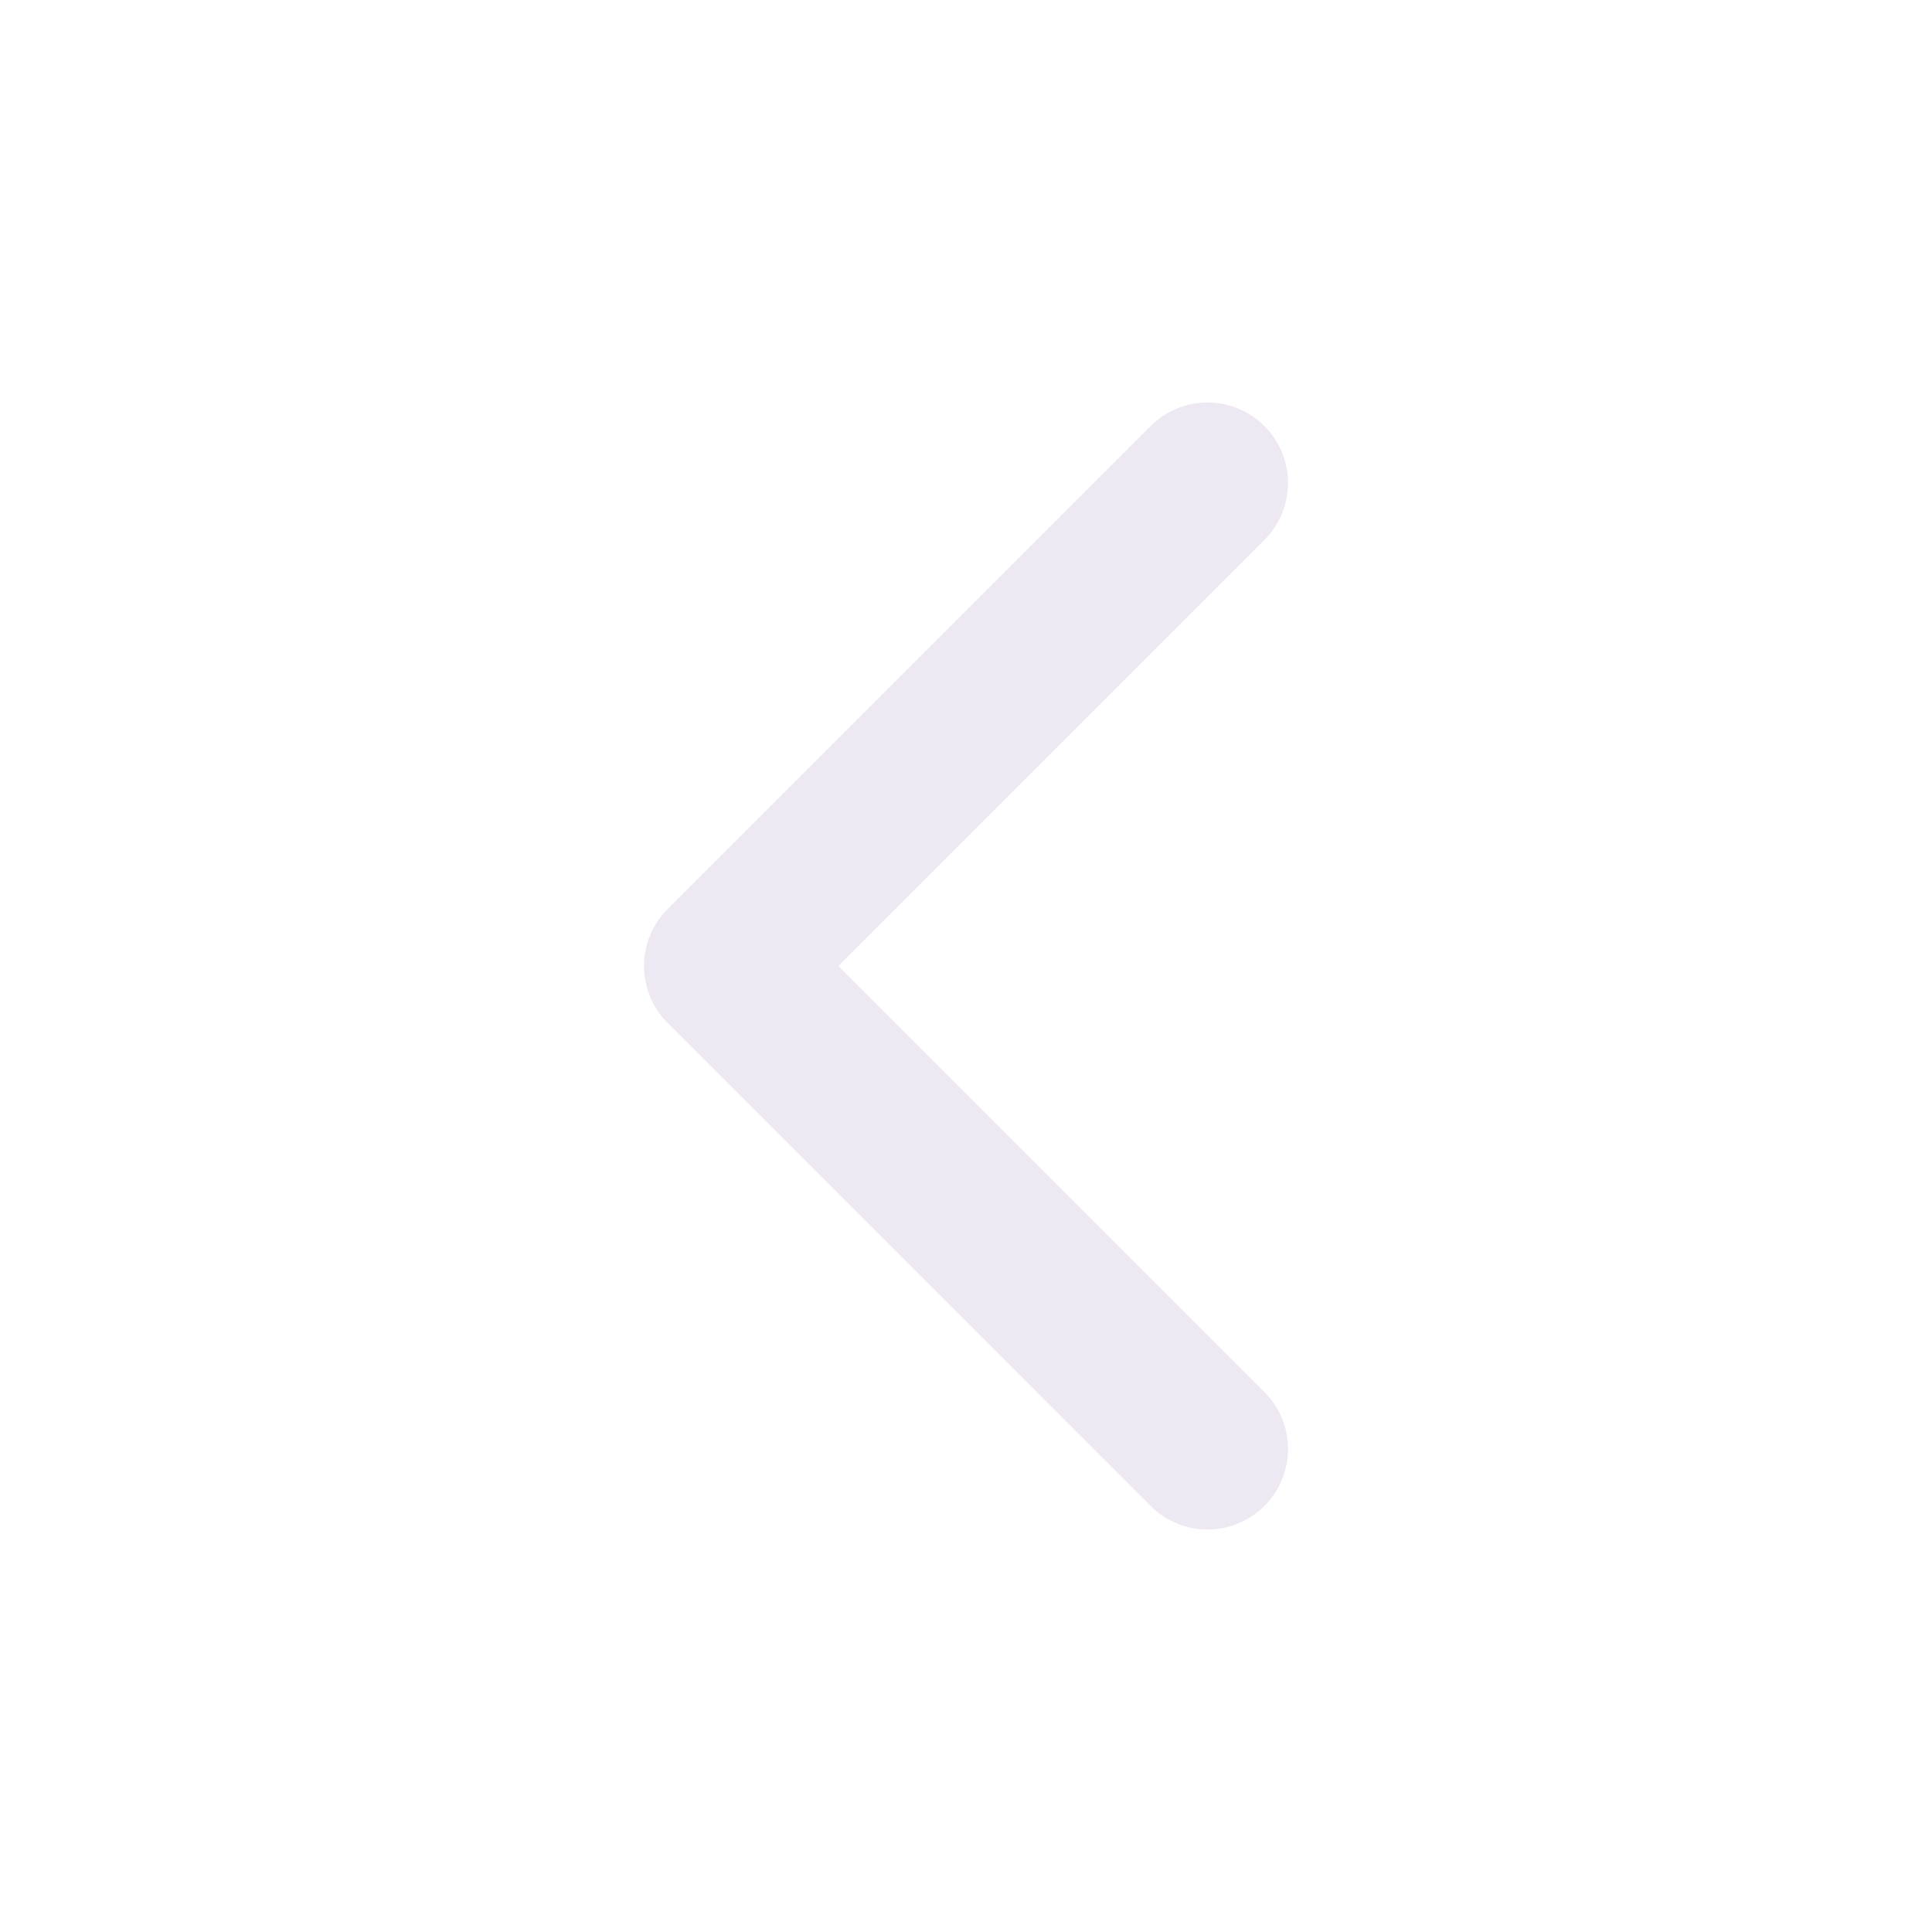
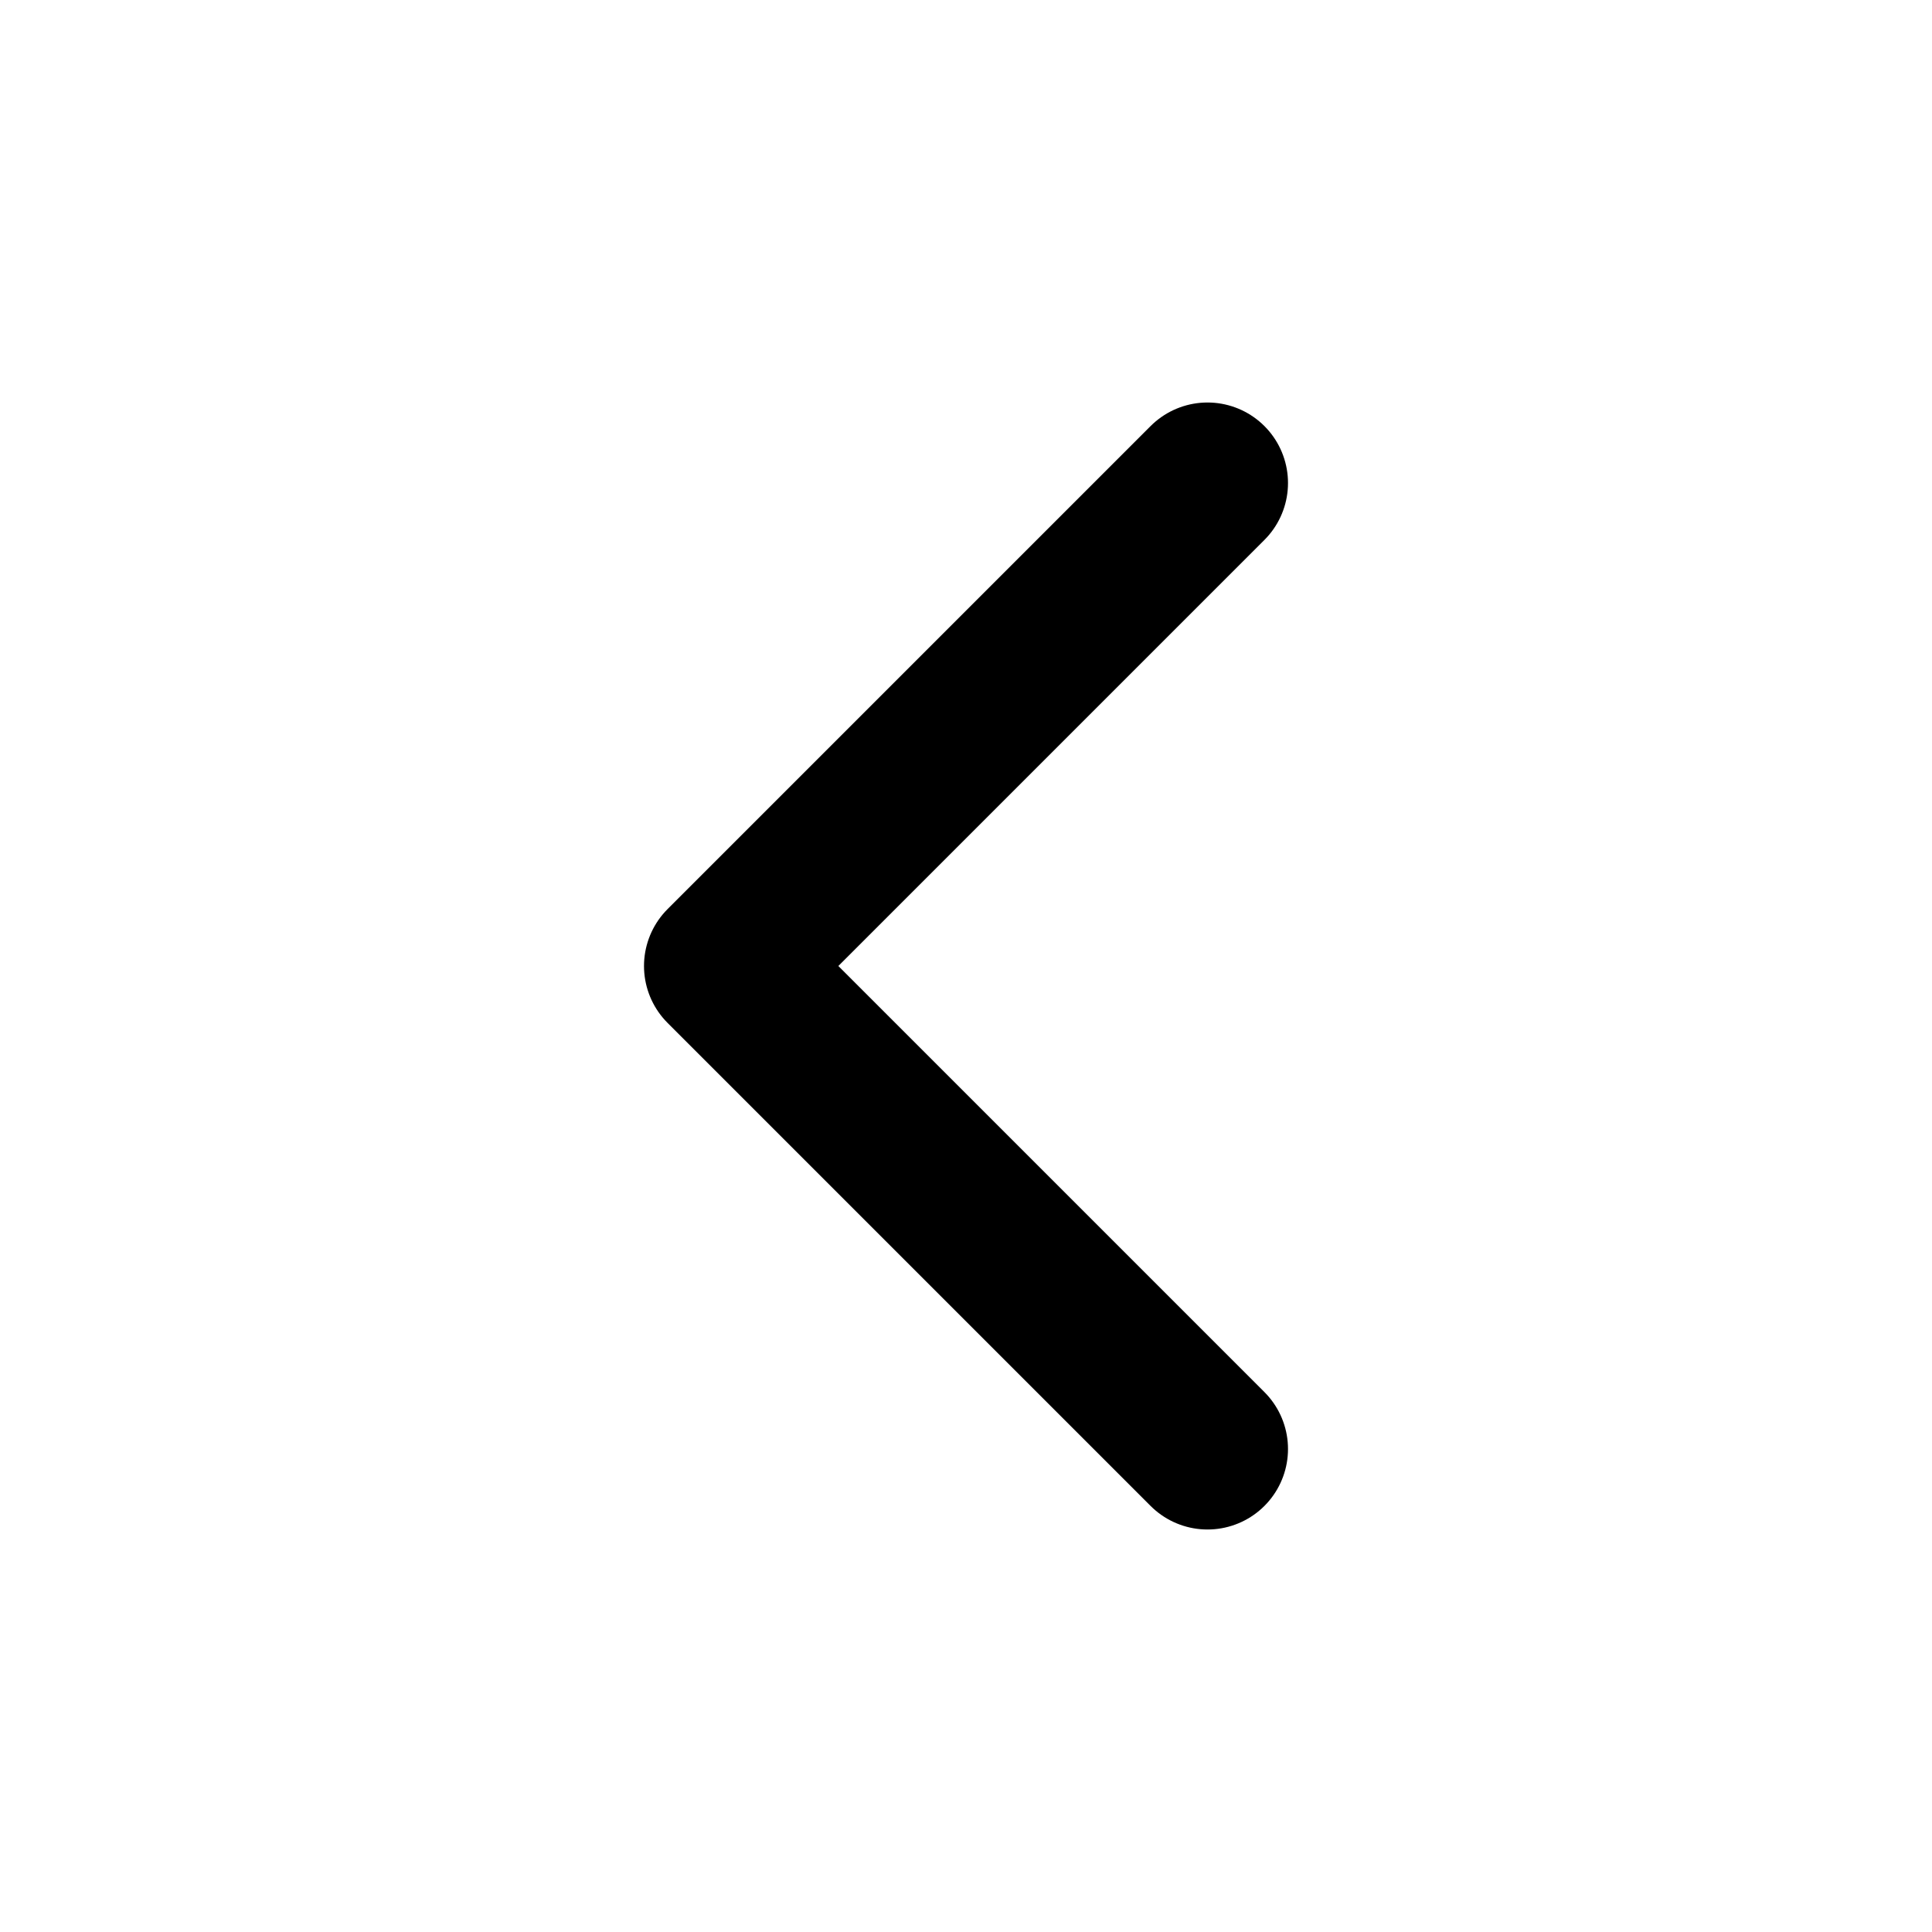
- <svg xmlns="http://www.w3.org/2000/svg" width="24" height="24" viewBox="0 0 24 24" fill="none" stroke="#eee8f3" stroke-width="2" stroke-linecap="round" stroke-linejoin="round">
+ <svg xmlns="http://www.w3.org/2000/svg" width="24" height="24" viewBox="0 0 24 24" fill="none" stroke="#000000" stroke-width="2" stroke-linecap="round" stroke-linejoin="round">
  <path d="m15 18-6-6 6-6" />
</svg>
